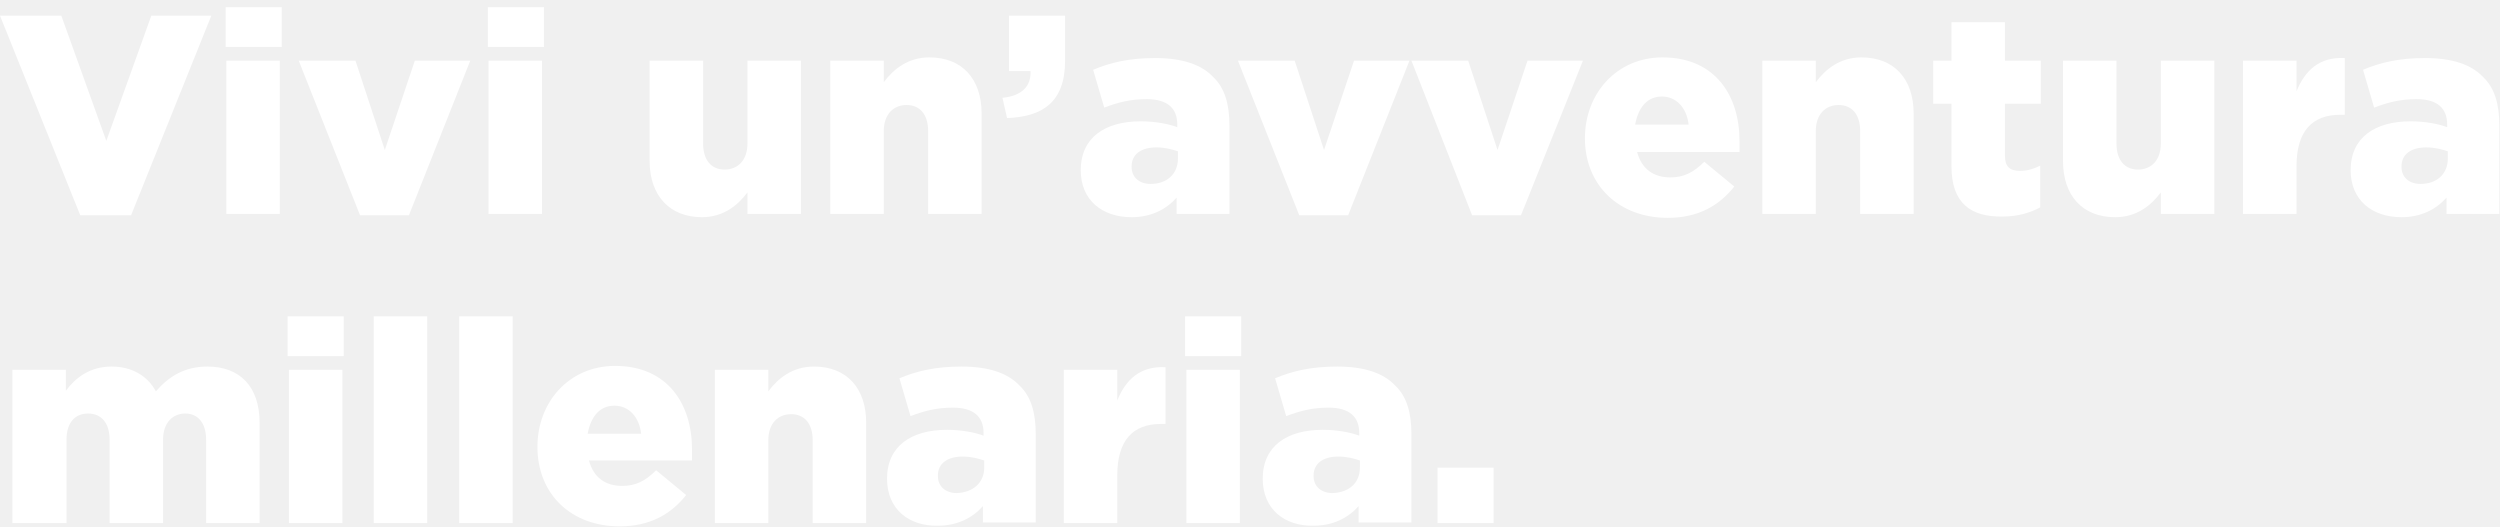
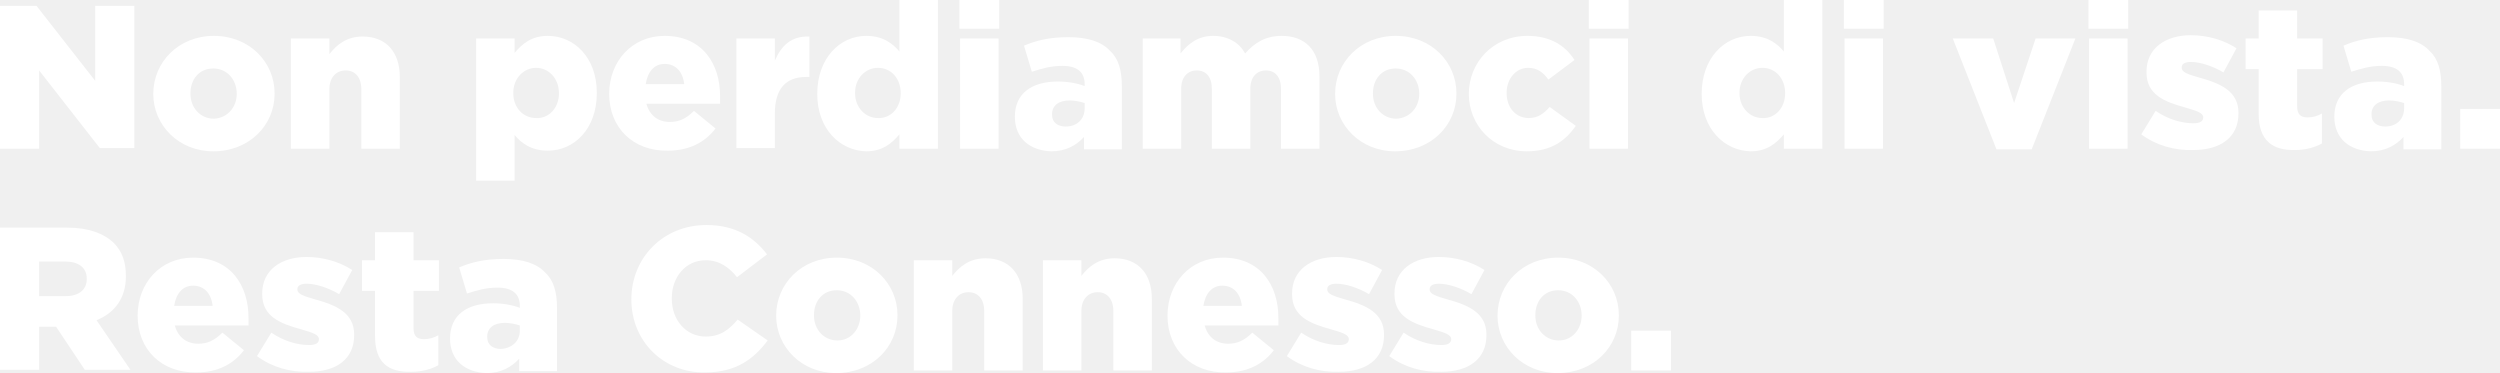
- <svg xmlns="http://www.w3.org/2000/svg" version="1.1" id="Laag_1" x="0px" y="0px" width="383.3px" height="80.7px" viewBox="0 0 383.3 80.7" enable-background="new 0 0 383.3 80.7" xml:space="preserve">
-   <g>
-     <path fill="#FFFFFF" d="M0,2.4h9.4l6.9,19.2l6.9-19.2h9.2L20.1,33h-7.8L0,2.4z" />
-     <path fill="#FFFFFF" d="M34.6,1.1h8.6v6.1h-8.6V1.1z M34.7,9.3h8.2v23.5h-8.2V9.3z" />
-     <path fill="#FFFFFF" d="M45.8,9.3h8.7L59,23l4.6-13.7h8.5L62.7,33h-7.5L45.8,9.3z" />
-     <path fill="#FFFFFF" d="M74.8,1.1h8.6v6.1h-8.6V1.1z M74.9,9.3h8.2v23.5h-8.2V9.3z" />
-     <path fill="#FFFFFF" d="M99.6,24.7V9.3h8.2v12.7c0,2.6,1.3,4,3.3,4c2,0,3.5-1.4,3.5-4V9.3h8.2v23.5h-8.2v-3.3c-1.5,2-3.7,3.8-7,3.8   C102.7,33.3,99.6,30,99.6,24.7z" />
-     <path fill="#FFFFFF" d="M127.3,9.3h8.2v3.3c1.5-2,3.7-3.8,7-3.8c5,0,8,3.3,8,8.6v15.4h-8.2V20.1c0-2.6-1.3-4-3.3-4   c-2,0-3.5,1.4-3.5,4v12.7h-8.2V9.3z" />
-     <path fill="#FFFFFF" d="M153.7,15c2.9-0.3,4.4-1.7,4.3-4.1h-3.3V2.4h8.6v6.9c0,6.4-3.5,8.6-8.9,8.8L153.7,15z" />
-     <path fill="#FFFFFF" d="M165.7,26.1L165.7,26.1c0-5,3.7-7.5,9.2-7.5c2.2,0,4.3,0.4,5.6,0.9v-0.4c0-2.5-1.5-3.9-4.7-3.9   c-2.5,0-4.4,0.5-6.5,1.3l-1.7-5.8c2.6-1.1,5.5-1.8,9.5-1.8c4.2,0,7.1,1,8.9,2.9c1.8,1.7,2.5,4.2,2.5,7.5v13.5h-8.1v-2.5   c-1.6,1.8-3.9,3-6.9,3C169,33.3,165.7,30.7,165.7,26.1z M180.6,24.3v-1.1c-0.9-0.3-2-0.6-3.3-0.6c-2.4,0-3.8,1.1-3.8,2.9v0.1   c0,1.6,1.2,2.6,2.9,2.6C178.9,28.2,180.6,26.7,180.6,24.3z" />
-     <path fill="#FFFFFF" d="M189.8,9.3h8.7L203,23l4.6-13.7h8.5L206.7,33h-7.5L189.8,9.3z" />
-     <path fill="#FFFFFF" d="M216.4,9.3h8.7l4.5,13.7l4.6-13.7h8.5L233.2,33h-7.5L216.4,9.3z" />
-     <path fill="#FFFFFF" d="M243,21.2L243,21.2c0-6.9,4.9-12.4,11.9-12.4c8.1,0,11.8,5.9,11.8,12.8c0,0.5,0,1.1,0,1.7h-15.7   c0.7,2.6,2.5,3.9,5.1,3.9c2,0,3.5-0.7,5.2-2.4l4.6,3.8c-2.3,2.9-5.5,4.8-10.2,4.8C248.2,33.4,243,28.4,243,21.2z M258.9,19.1   c-0.3-2.6-1.9-4.3-4.1-4.3c-2.2,0-3.6,1.6-4.1,4.3H258.9z" />
-     <path fill="#FFFFFF" d="M270.2,9.3h8.2v3.3c1.5-2,3.7-3.8,7-3.8c5,0,8,3.3,8,8.6v15.4h-8.2V20.1c0-2.6-1.3-4-3.3-4   c-2,0-3.5,1.4-3.5,4v12.7h-8.2V9.3z" />
-     <path fill="#FFFFFF" d="M299.2,25.5v-9.6h-2.8V9.3h2.8V3.4h8.2v5.9h5.5v6.6h-5.5v8c0,1.6,0.7,2.3,2.3,2.3c1.1,0,2.1-0.3,3.1-0.8   v6.4c-1.5,0.8-3.4,1.4-5.7,1.4C302.1,33.3,299.2,31.1,299.2,25.5z" />
-     <path fill="#FFFFFF" d="M316.3,24.7V9.3h8.2v12.7c0,2.6,1.3,4,3.3,4c2,0,3.5-1.4,3.5-4V9.3h8.2v23.5h-8.2v-3.3   c-1.5,2-3.7,3.8-7,3.8C319.3,33.3,316.3,30,316.3,24.7z" />
-     <path fill="#FFFFFF" d="M343.9,9.3h8.2v4.7c1.3-3.2,3.5-5.3,7.4-5.1v8.7h-0.7c-4.3,0-6.7,2.5-6.7,7.9v7.3h-8.2V9.3z" />
-     <path fill="#FFFFFF" d="M360.4,26.1L360.4,26.1c0-5,3.7-7.5,9.2-7.5c2.2,0,4.3,0.4,5.6,0.9v-0.4c0-2.5-1.5-3.9-4.7-3.9   c-2.5,0-4.4,0.5-6.5,1.3l-1.7-5.8c2.6-1.1,5.5-1.8,9.5-1.8c4.2,0,7.1,1,8.9,2.9c1.8,1.7,2.5,4.2,2.5,7.5v13.5h-8.1v-2.5   c-1.6,1.8-3.9,3-6.9,3C363.7,33.3,360.4,30.7,360.4,26.1z M375.3,24.3v-1.1c-0.9-0.3-2-0.6-3.3-0.6c-2.4,0-3.8,1.1-3.8,2.9v0.1   c0,1.6,1.2,2.6,2.9,2.6C373.6,28.2,375.3,26.7,375.3,24.3z" />
-   </g>
-   <g>
-     <path fill="#FFFFFF" d="M1.9,56.7h8.2v3.2c1.5-2,3.7-3.7,7-3.7c3.1,0,5.5,1.4,6.8,3.8c2-2.3,4.4-3.8,7.9-3.8c5,0,8,3.1,8,8.6v15.4   h-8.2V67.4c0-2.6-1.3-4-3.2-4s-3.4,1.4-3.4,4v12.8h-8.2V67.4c0-2.6-1.3-4-3.3-4s-3.3,1.4-3.3,4v12.8H1.9V56.7z" />
-     <path fill="#FFFFFF" d="M44.1,48.5h8.6v6.1h-8.6V48.5z M44.3,56.7h8.2v23.5h-8.2V56.7z" />
-     <path fill="#FFFFFF" d="M57.3,48.5h8.2v31.7h-8.2V48.5z" />
-     <path fill="#FFFFFF" d="M70.4,48.5h8.2v31.7h-8.2V48.5z" />
-     <path fill="#FFFFFF" d="M82.4,68.5L82.4,68.5c0-6.9,4.9-12.4,11.9-12.4c8.1,0,11.8,5.9,11.8,12.8c0,0.5,0,1.1,0,1.7H90.3   c0.7,2.6,2.5,3.9,5.1,3.9c2,0,3.5-0.7,5.2-2.4l4.6,3.8c-2.3,2.9-5.5,4.8-10.2,4.8C87.6,80.7,82.4,75.8,82.4,68.5z M98.3,66.5   c-0.3-2.6-1.9-4.3-4.1-4.3c-2.2,0-3.6,1.6-4.1,4.3H98.3z" />
-     <path fill="#FFFFFF" d="M109.6,56.7h8.2V60c1.5-2,3.7-3.8,7-3.8c5,0,8,3.3,8,8.6v15.4h-8.2V67.5c0-2.6-1.3-4-3.3-4   c-2,0-3.5,1.4-3.5,4v12.7h-8.2V56.7z" />
-     <path fill="#FFFFFF" d="M136,73.4L136,73.4c0-5,3.7-7.5,9.2-7.5c2.2,0,4.3,0.4,5.6,0.9v-0.4c0-2.5-1.5-3.9-4.7-3.9   c-2.5,0-4.4,0.5-6.5,1.3l-1.7-5.8c2.6-1.1,5.5-1.8,9.5-1.8c4.2,0,7.1,1,8.9,2.9c1.8,1.7,2.5,4.2,2.5,7.5v13.5h-8.1v-2.5   c-1.6,1.8-3.9,3-6.9,3C139.4,80.7,136,78.1,136,73.4z M150.9,71.7v-1.1c-0.9-0.3-2-0.6-3.3-0.6c-2.4,0-3.8,1.1-3.8,2.9V73   c0,1.6,1.2,2.6,2.9,2.6C149.2,75.5,150.9,74,150.9,71.7z" />
-     <path fill="#FFFFFF" d="M163.1,56.7h8.2v4.7c1.3-3.2,3.5-5.3,7.4-5.1V65h-0.7c-4.3,0-6.7,2.5-6.7,7.9v7.3h-8.2V56.7z" />
-     <path fill="#FFFFFF" d="M181.7,48.5h8.6v6.1h-8.6V48.5z M181.9,56.7h8.2v23.5h-8.2V56.7z" />
-     <path fill="#FFFFFF" d="M193.6,73.4L193.6,73.4c0-5,3.7-7.5,9.2-7.5c2.2,0,4.3,0.4,5.6,0.9v-0.4c0-2.5-1.5-3.9-4.7-3.9   c-2.5,0-4.4,0.5-6.5,1.3l-1.7-5.8c2.6-1.1,5.5-1.8,9.5-1.8c4.2,0,7.1,1,8.9,2.9c1.8,1.7,2.5,4.2,2.5,7.5v13.5h-8.1v-2.5   c-1.6,1.8-3.9,3-6.9,3C197,80.7,193.6,78.1,193.6,73.4z M208.5,71.7v-1.1c-0.9-0.3-2-0.6-3.3-0.6c-2.4,0-3.8,1.1-3.8,2.9V73   c0,1.6,1.2,2.6,2.9,2.6C206.9,75.5,208.5,74,208.5,71.7z" />
-     <path fill="#FFFFFF" d="M220.4,71.7h8.6v8.5h-8.6V71.7z" />
-   </g>
+ <svg xmlns="http://www.w3.org/2000/svg" version="1.1" id="Laag_1" x="0px" y="0px" width="383.3px" height="57.1px" viewBox="0 0 383.3 57.1" style="enable-background:new 0 0 383.3 57.1;" xml:space="preserve">
+   <style type="text/css">
+ 	.st0{fill:#FFFFFF;}
+ </style>
+   <path class="st0" d="M0,0.9h5.6l9,11.5V0.9h6v21.8h-5.3L6,10.8v12H0V0.9z" />
+   <path class="st0" d="M23.5,14.4L23.5,14.4c0-4.9,3.9-8.9,9.3-8.9c5.4,0,9.3,4,9.3,8.8v0.1c0,4.8-3.9,8.8-9.4,8.8  C27.4,23.2,23.5,19.2,23.5,14.4z M36.3,14.4L36.3,14.4c0-2.2-1.5-3.9-3.6-3.9c-2.2,0-3.5,1.7-3.5,3.8v0.1c0,2.1,1.5,3.8,3.6,3.8  C34.9,18.1,36.3,16.4,36.3,14.4z" />
+   <path class="st0" d="M44.6,5.9h5.9v2.4c1.1-1.4,2.6-2.7,5.1-2.7c3.6,0,5.7,2.4,5.7,6.2v11h-5.9v-9.1c0-1.9-1-2.9-2.4-2.9  c-1.4,0-2.5,1-2.5,2.9v9.1h-5.9V5.9z" />
+   <path class="st0" d="M73,5.9h5.9v2.2c1.2-1.4,2.6-2.6,5.1-2.6c4,0,7.5,3.3,7.5,8.7v0.1c0,5.5-3.5,8.8-7.5,8.8  c-2.6,0-4.1-1.2-5.1-2.4v7H73V5.9z M85.7,14.3L85.7,14.3c0-2.3-1.6-3.9-3.5-3.9c-1.9,0-3.5,1.6-3.5,3.8v0.1c0,2.2,1.5,3.8,3.5,3.8  C84.1,18.2,85.7,16.6,85.7,14.3z" />
+   <path class="st0" d="M93.4,14.4L93.4,14.4c0-5,3.5-8.9,8.5-8.9c5.8,0,8.5,4.3,8.5,9.2c0,0.4,0,0.8,0,1.2H99.1  c0.5,1.8,1.8,2.8,3.6,2.8c1.4,0,2.5-0.5,3.7-1.7l3.3,2.7c-1.6,2.1-4,3.4-7.3,3.4C97.1,23.2,93.4,19.6,93.4,14.4z M104.9,12.9  c-0.2-1.9-1.3-3.1-3-3.1c-1.6,0-2.6,1.2-2.9,3.1H104.9z" />
+   <path class="st0" d="M112.9,5.9h5.9v3.4c1-2.3,2.5-3.8,5.3-3.7v6.2h-0.5c-3.1,0-4.8,1.8-4.8,5.6v5.3h-5.9V5.9z" />
+   <path class="st0" d="M125.3,14.4L125.3,14.4c0-5.5,3.5-8.9,7.5-8.9c2.6,0,4.1,1.2,5.1,2.4V0h5.9v22.8h-5.9v-2.2  c-1.2,1.4-2.6,2.6-5.1,2.6C128.8,23.1,125.3,19.8,125.3,14.4z M138.1,14.3L138.1,14.3c0-2.3-1.5-3.9-3.5-3.9c-1.9,0-3.5,1.6-3.5,3.8  v0.1c0,2.2,1.6,3.8,3.5,3.8C136.5,18.2,138.1,16.6,138.1,14.3z" />
+   <path class="st0" d="M147.1,0h6.1v4.4h-6.1V0z M147.2,5.9h5.9v16.9h-5.9V5.9z" />
+   <path class="st0" d="M155.6,17.9L155.6,17.9c0-3.6,2.6-5.4,6.6-5.4c1.6,0,3.1,0.3,4.1,0.7v-0.3c0-1.8-1.1-2.8-3.4-2.8  c-1.8,0-3.1,0.4-4.7,0.9L157,7c1.9-0.8,3.9-1.3,6.8-1.3c3,0,5.1,0.7,6.4,2.1c1.3,1.2,1.8,3,1.8,5.4v9.7h-5.8V21  c-1.2,1.3-2.8,2.2-5,2.2C158,23.1,155.6,21.3,155.6,17.9z M166.3,16.6v-0.8c-0.6-0.2-1.5-0.4-2.3-0.4c-1.7,0-2.7,0.8-2.7,2.1v0.1  c0,1.2,0.9,1.8,2.1,1.8C165.1,19.4,166.3,18.3,166.3,16.6z" />
+   <path class="st0" d="M175.1,5.9h5.9v2.3c1.1-1.4,2.6-2.7,5-2.7c2.2,0,4,1,4.9,2.7c1.5-1.7,3.2-2.7,5.6-2.7c3.6,0,5.8,2.2,5.8,6.2  v11.1h-5.9v-9.2c0-1.8-0.9-2.8-2.3-2.8c-1.4,0-2.4,1-2.4,2.8v9.2h-5.9v-9.2c0-1.8-0.9-2.8-2.3-2.8c-1.4,0-2.4,1-2.4,2.8v9.2h-5.9  V5.9z" />
+   <path class="st0" d="M204.7,14.4L204.7,14.4c0-4.9,3.9-8.9,9.3-8.9c5.4,0,9.3,4,9.3,8.8v0.1c0,4.8-3.9,8.8-9.4,8.8  C208.6,23.2,204.7,19.2,204.7,14.4z M217.6,14.4L217.6,14.4c0-2.2-1.5-3.9-3.6-3.9c-2.2,0-3.5,1.7-3.5,3.8v0.1  c0,2.1,1.5,3.8,3.6,3.8C216.2,18.1,217.6,16.4,217.6,14.4z" />
+   <path class="st0" d="M225.2,14.4L225.2,14.4c0-4.8,3.7-8.9,9-8.9c3.5,0,5.8,1.5,7.2,3.7l-4,3c-0.8-1.1-1.7-1.8-3.1-1.8  c-1.9,0-3.3,1.7-3.3,3.8v0.1c0,2.2,1.4,3.8,3.4,3.8c1.4,0,2.3-0.7,3.2-1.7l4,2.9c-1.6,2.3-3.8,3.9-7.5,3.9  C228.9,23.2,225.2,19.2,225.2,14.4z" />
+   <path class="st0" d="M243.6,0h6.1v4.4h-6.1V0z M243.7,5.9h5.9v16.9h-5.9V5.9z" />
+   <path class="st0" d="M260.9,14.4L260.9,14.4c0-5.5,3.5-8.9,7.5-8.9c2.6,0,4.1,1.2,5.1,2.4V0h5.9v22.8h-5.9v-2.2  c-1.2,1.4-2.6,2.6-5.1,2.6C264.4,23.1,260.9,19.8,260.9,14.4z M273.7,14.3L273.7,14.3c0-2.3-1.5-3.9-3.5-3.9c-1.9,0-3.5,1.6-3.5,3.8  v0.1c0,2.2,1.6,3.8,3.5,3.8C272.1,18.2,273.7,16.6,273.7,14.3z" />
+   <path class="st0" d="M282.7,0h6.1v4.4h-6.1V0z M282.8,5.9h5.9v16.9h-5.9V5.9z" />
+   <path class="st0" d="M299.4,5.9h6.2l3.2,9.9l3.3-9.9h6.1l-6.7,17h-5.4L299.4,5.9z" />
+   <path class="st0" d="M320.2,0h6.1v4.4h-6.1V0z M320.3,5.9h5.9v16.9h-5.9V5.9z" />
+   <path class="st0" d="M328.3,20.6l2.2-3.6c1.9,1.3,4,1.9,5.8,1.9c1,0,1.5-0.3,1.5-0.9V18c0-0.7-1-1-2.7-1.5c-3.3-0.9-6-2-6-5.4v-0.1  c0-3.6,2.9-5.6,6.8-5.6c2.5,0,5,0.7,7,2l-2,3.7c-1.7-1-3.6-1.6-5-1.6c-0.9,0-1.4,0.3-1.4,0.8v0.1c0,0.7,1,1,2.7,1.5  c3.3,0.9,6,2.1,6,5.4v0.1c0,3.7-2.8,5.6-6.9,5.6C333.4,23.1,330.6,22.3,328.3,20.6z" />
+   <path class="st0" d="M346.3,17.5v-6.9h-2V5.9h2V1.6h5.9v4.3h3.9v4.7h-3.9v5.7c0,1.2,0.5,1.7,1.6,1.7c0.8,0,1.5-0.2,2.2-0.6v4.6  c-1.1,0.6-2.5,1-4.1,1C348.4,23.1,346.3,21.5,346.3,17.5z" />
+   <path class="st0" d="M357.9,17.9L357.9,17.9c0-3.6,2.6-5.4,6.6-5.4c1.6,0,3.1,0.3,4.1,0.7v-0.3c0-1.8-1.1-2.8-3.4-2.8  c-1.8,0-3.1,0.4-4.7,0.9L359.3,7c1.9-0.8,3.9-1.3,6.8-1.3c3,0,5.1,0.7,6.4,2.1c1.3,1.2,1.8,3,1.8,5.4v9.7h-5.8V21  c-1.2,1.3-2.8,2.2-5,2.2C360.3,23.1,357.9,21.3,357.9,17.9z M368.6,16.6v-0.8c-0.6-0.2-1.5-0.4-2.3-0.4c-1.7,0-2.7,0.8-2.7,2.1v0.1  c0,1.2,0.9,1.8,2.1,1.8C367.4,19.4,368.6,18.3,368.6,16.6z" />
+   <path class="st0" d="M377.2,16.7h6.1v6.1h-6.1V16.7z" />
+   <path class="st0" d="M0,34.9h10.3c3.3,0,5.6,0.9,7.1,2.3c1.3,1.3,1.9,2.9,1.9,5.1v0.1c0,3.4-1.8,5.6-4.5,6.7l5.2,7.6h-7l-4.4-6.6H6  v6.6H0V34.9z M10.1,45.4c2,0,3.2-1,3.2-2.6v-0.1c0-1.7-1.3-2.6-3.3-2.6H6v5.3H10.1z" />
+   <path class="st0" d="M21.1,48.4L21.1,48.4c0-5,3.5-8.9,8.5-8.9c5.8,0,8.5,4.3,8.5,9.2c0,0.4,0,0.8,0,1.2H26.8  c0.5,1.8,1.8,2.8,3.6,2.8c1.4,0,2.5-0.5,3.7-1.7l3.3,2.7c-1.6,2.1-4,3.4-7.3,3.4C24.8,57.2,21.1,53.6,21.1,48.4z M32.6,46.9  c-0.2-1.9-1.3-3.1-3-3.1c-1.6,0-2.6,1.2-2.9,3.1H32.6z" />
+   <path class="st0" d="M39.4,54.6l2.2-3.6c1.9,1.3,4,1.9,5.8,1.9c1,0,1.5-0.3,1.5-0.9V52c0-0.7-1-1-2.7-1.5c-3.3-0.9-6-2-6-5.4v-0.1  c0-3.6,2.9-5.6,6.8-5.6c2.5,0,5,0.7,7,2l-2,3.7c-1.7-1-3.6-1.6-5-1.6c-0.9,0-1.4,0.3-1.4,0.8v0.1c0,0.7,1,1,2.7,1.5  c3.3,0.9,6,2.1,6,5.4v0.1c0,3.7-2.8,5.6-6.9,5.6C44.5,57.1,41.7,56.3,39.4,54.6z" />
+   <path class="st0" d="M57.5,51.5v-6.9h-2v-4.7h2v-4.3h5.9v4.3h3.9v4.7h-3.9v5.7c0,1.2,0.5,1.7,1.6,1.7c0.8,0,1.5-0.2,2.2-0.6v4.6  c-1.1,0.6-2.5,1-4.1,1C59.5,57.1,57.5,55.6,57.5,51.5z" />
+   <path class="st0" d="M69,51.9L69,51.9c0-3.6,2.6-5.4,6.6-5.4c1.6,0,3.1,0.3,4.1,0.7v-0.3c0-1.8-1.1-2.8-3.4-2.8  c-1.8,0-3.1,0.4-4.7,0.9L70.4,41c1.9-0.8,3.9-1.3,6.8-1.3c3,0,5.1,0.7,6.4,2.1c1.3,1.2,1.8,3,1.8,5.4v9.7h-5.8V55  c-1.2,1.3-2.8,2.2-5,2.2C71.4,57.1,69,55.3,69,51.9z M79.7,50.7v-0.8c-0.6-0.2-1.5-0.4-2.3-0.4c-1.7,0-2.7,0.8-2.7,2.1v0.1  c0,1.2,0.9,1.8,2.1,1.8C78.5,53.4,79.7,52.3,79.7,50.7z" />
+   <path class="st0" d="M96.8,45.9L96.8,45.9c0-6.4,4.9-11.4,11.5-11.4c4.5,0,7.3,1.9,9.3,4.5l-4.6,3.5c-1.2-1.5-2.7-2.6-4.8-2.6  c-3.1,0-5.2,2.6-5.2,5.8v0.1c0,3.3,2.2,5.8,5.2,5.8c2.3,0,3.6-1.1,4.9-2.6l4.6,3.2c-2.1,2.8-4.8,4.9-9.6,4.9  C101.8,57.2,96.8,52.4,96.8,45.9z" />
+   <path class="st0" d="M119,48.4L119,48.4c0-4.9,3.9-8.9,9.3-8.9s9.3,4,9.3,8.8v0.1c0,4.8-3.9,8.8-9.4,8.8  C122.9,57.2,119,53.2,119,48.4z M131.9,48.4L131.9,48.4c0-2.2-1.5-3.9-3.6-3.9c-2.2,0-3.5,1.7-3.5,3.8v0.1c0,2.1,1.5,3.8,3.6,3.8  C130.5,52.2,131.9,50.4,131.9,48.4z" />
+   <path class="st0" d="M140.1,39.9h5.9v2.4c1.1-1.4,2.6-2.7,5.1-2.7c3.6,0,5.7,2.4,5.7,6.2v11h-5.9v-9.1c0-1.9-1-2.9-2.4-2.9  s-2.5,1-2.5,2.9v9.1h-5.9V39.9z" />
+   <path class="st0" d="M159.9,39.9h5.9v2.4c1.1-1.4,2.6-2.7,5.1-2.7c3.6,0,5.7,2.4,5.7,6.2v11h-5.9v-9.1c0-1.9-1-2.9-2.4-2.9  s-2.5,1-2.5,2.9v9.1h-5.9V39.9z" />
+   <path class="st0" d="M179,48.4L179,48.4c0-5,3.5-8.9,8.5-8.9c5.8,0,8.5,4.3,8.5,9.2c0,0.4,0,0.8,0,1.2h-11.3  c0.5,1.8,1.8,2.8,3.6,2.8c1.4,0,2.5-0.5,3.7-1.7l3.3,2.7c-1.6,2.1-4,3.4-7.3,3.4C182.7,57.2,179,53.6,179,48.4z M190.4,46.9  c-0.2-1.9-1.3-3.1-3-3.1c-1.6,0-2.6,1.2-2.9,3.1H190.4z" />
+   <path class="st0" d="M197.3,54.6l2.2-3.6c1.9,1.3,4,1.9,5.8,1.9c1,0,1.5-0.3,1.5-0.9V52c0-0.7-1-1-2.7-1.5c-3.3-0.9-6-2-6-5.4v-0.1  c0-3.6,2.9-5.6,6.8-5.6c2.5,0,5,0.7,7,2l-2,3.7c-1.7-1-3.6-1.6-5-1.6c-0.9,0-1.4,0.3-1.4,0.8v0.1c0,0.7,1,1,2.7,1.5  c3.3,0.9,6,2.1,6,5.4v0.1c0,3.7-2.8,5.6-6.9,5.6C202.4,57.1,199.6,56.3,197.3,54.6z" />
+   <path class="st0" d="M213,54.6l2.2-3.6c1.9,1.3,4,1.9,5.8,1.9c1,0,1.5-0.3,1.5-0.9V52c0-0.7-1-1-2.7-1.5c-3.3-0.9-6-2-6-5.4v-0.1  c0-3.6,2.9-5.6,6.8-5.6c2.5,0,5,0.7,7,2l-2,3.7c-1.7-1-3.6-1.6-5-1.6c-0.9,0-1.4,0.3-1.4,0.8v0.1c0,0.7,1,1,2.7,1.5  c3.3,0.9,6,2.1,6,5.4v0.1c0,3.7-2.8,5.6-6.9,5.6C218.1,57.1,215.3,56.3,213,54.6z" />
+   <path class="st0" d="M229.6,48.4L229.6,48.4c0-4.9,3.9-8.9,9.3-8.9c5.4,0,9.3,4,9.3,8.8v0.1c0,4.8-3.9,8.8-9.4,8.8  C233.5,57.2,229.6,53.2,229.6,48.4z M242.5,48.4L242.5,48.4c0-2.2-1.5-3.9-3.6-3.9c-2.2,0-3.5,1.7-3.5,3.8v0.1  c0,2.1,1.5,3.8,3.6,3.8C241.1,52.2,242.5,50.4,242.5,48.4z" />
+   <path class="st0" d="M250.1,50.7h6.1v6.1h-6.1V50.7z" />
</svg>
